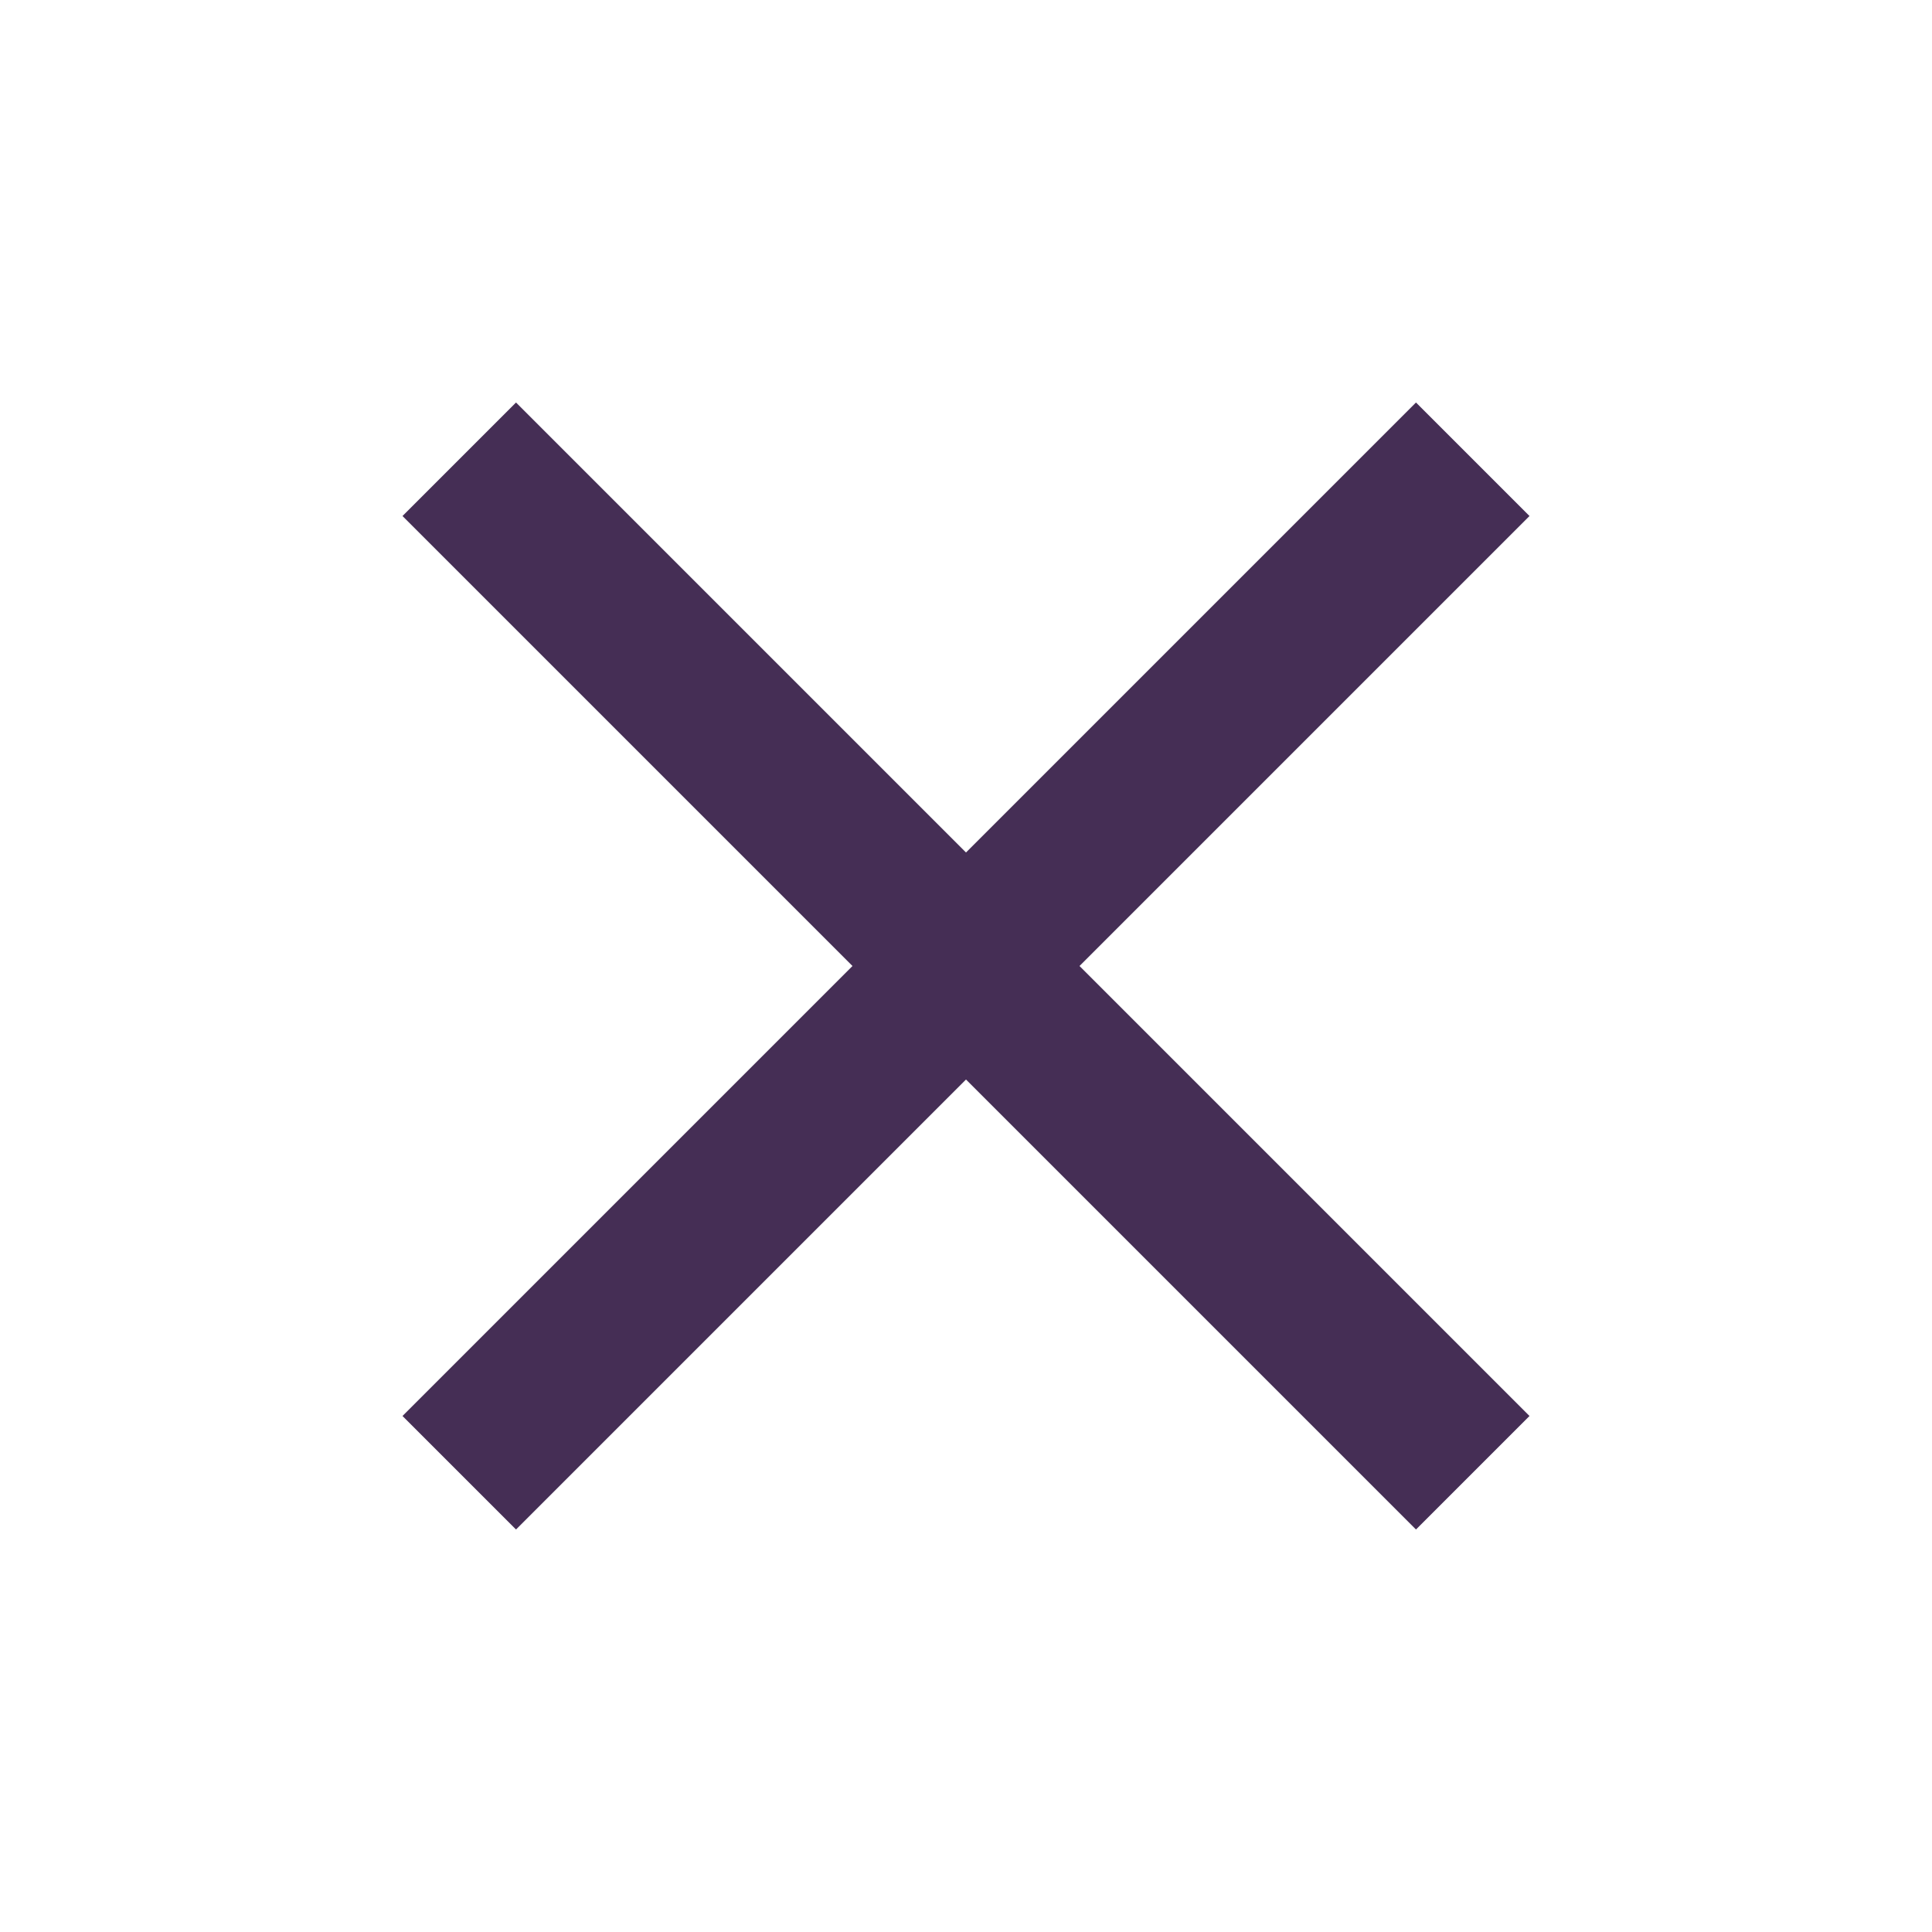
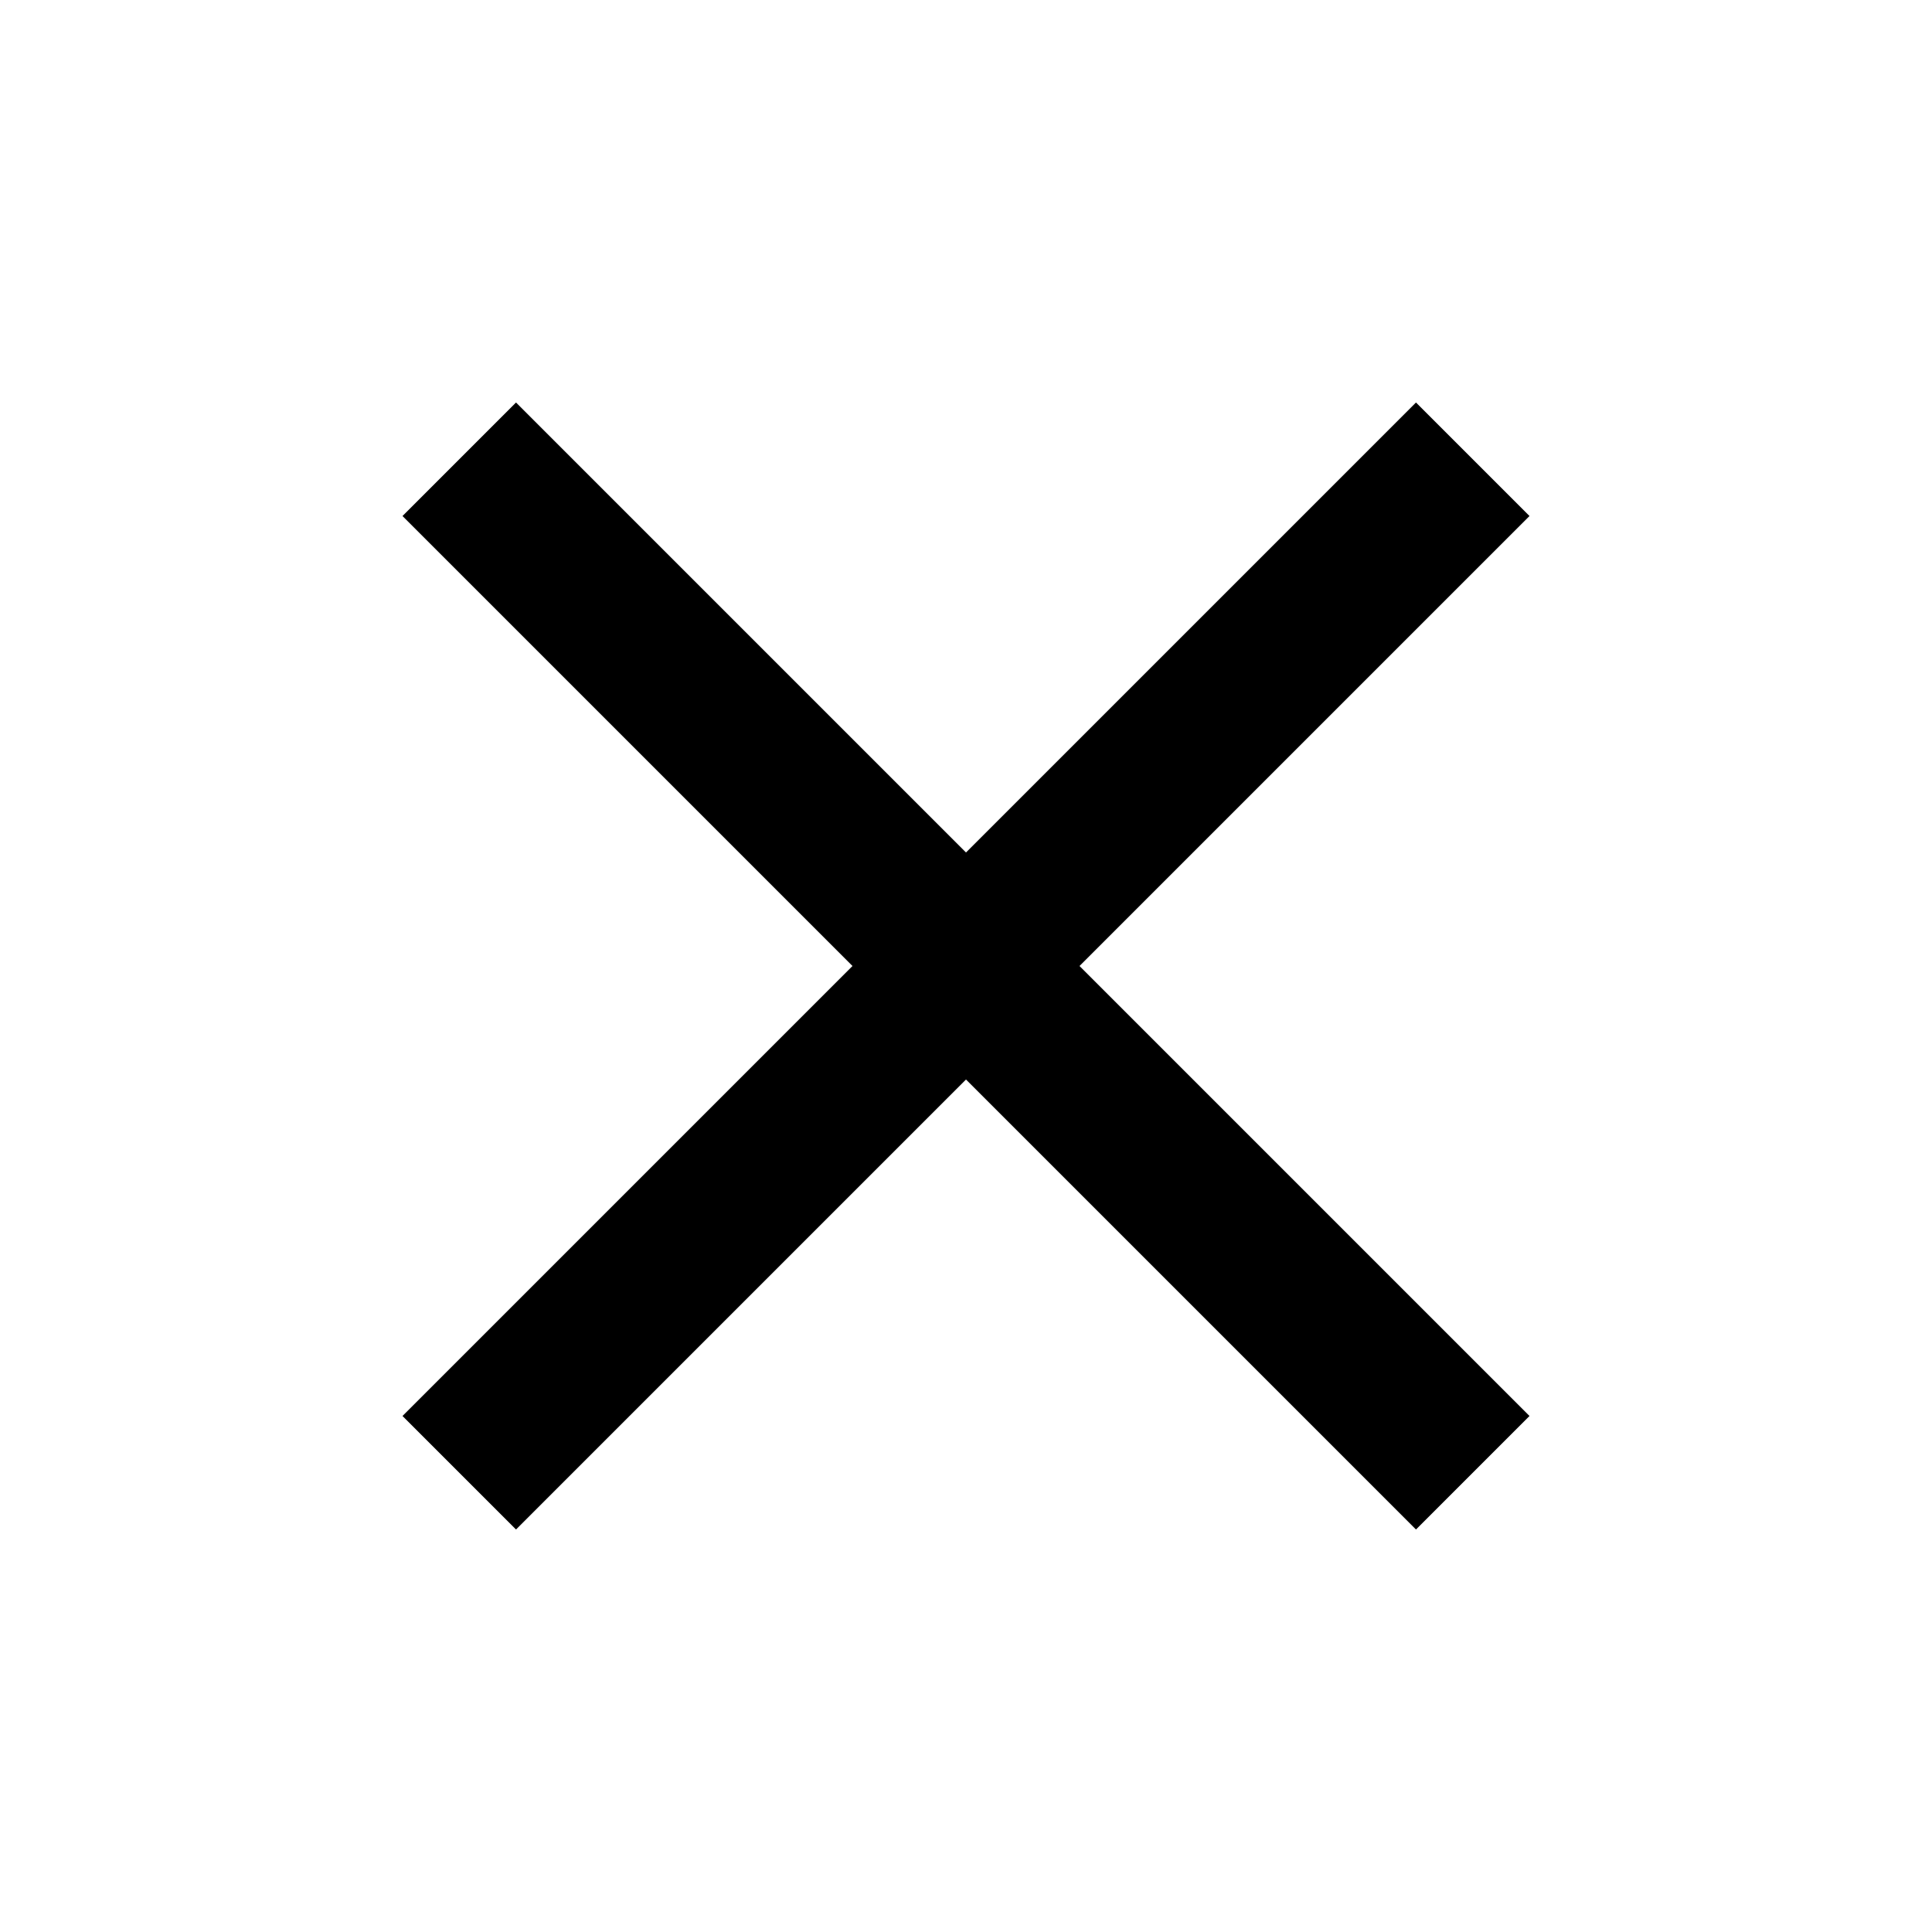
- <svg xmlns="http://www.w3.org/2000/svg" fill="#452e55" height="48" viewBox="0 0 24 24" width="48">
+ <svg xmlns="http://www.w3.org/2000/svg" fill="#000000" height="48" viewBox="0 0 24 24" width="48">
  <path d="M19 6.41L17.59 5 12 10.59 6.41 5 5 6.41 10.59 12 5 17.59 6.41 19 12 13.41 17.59 19 19 17.59 13.41 12z" />
  <path d="M0 0h24v24H0z" fill="none" />
</svg>
